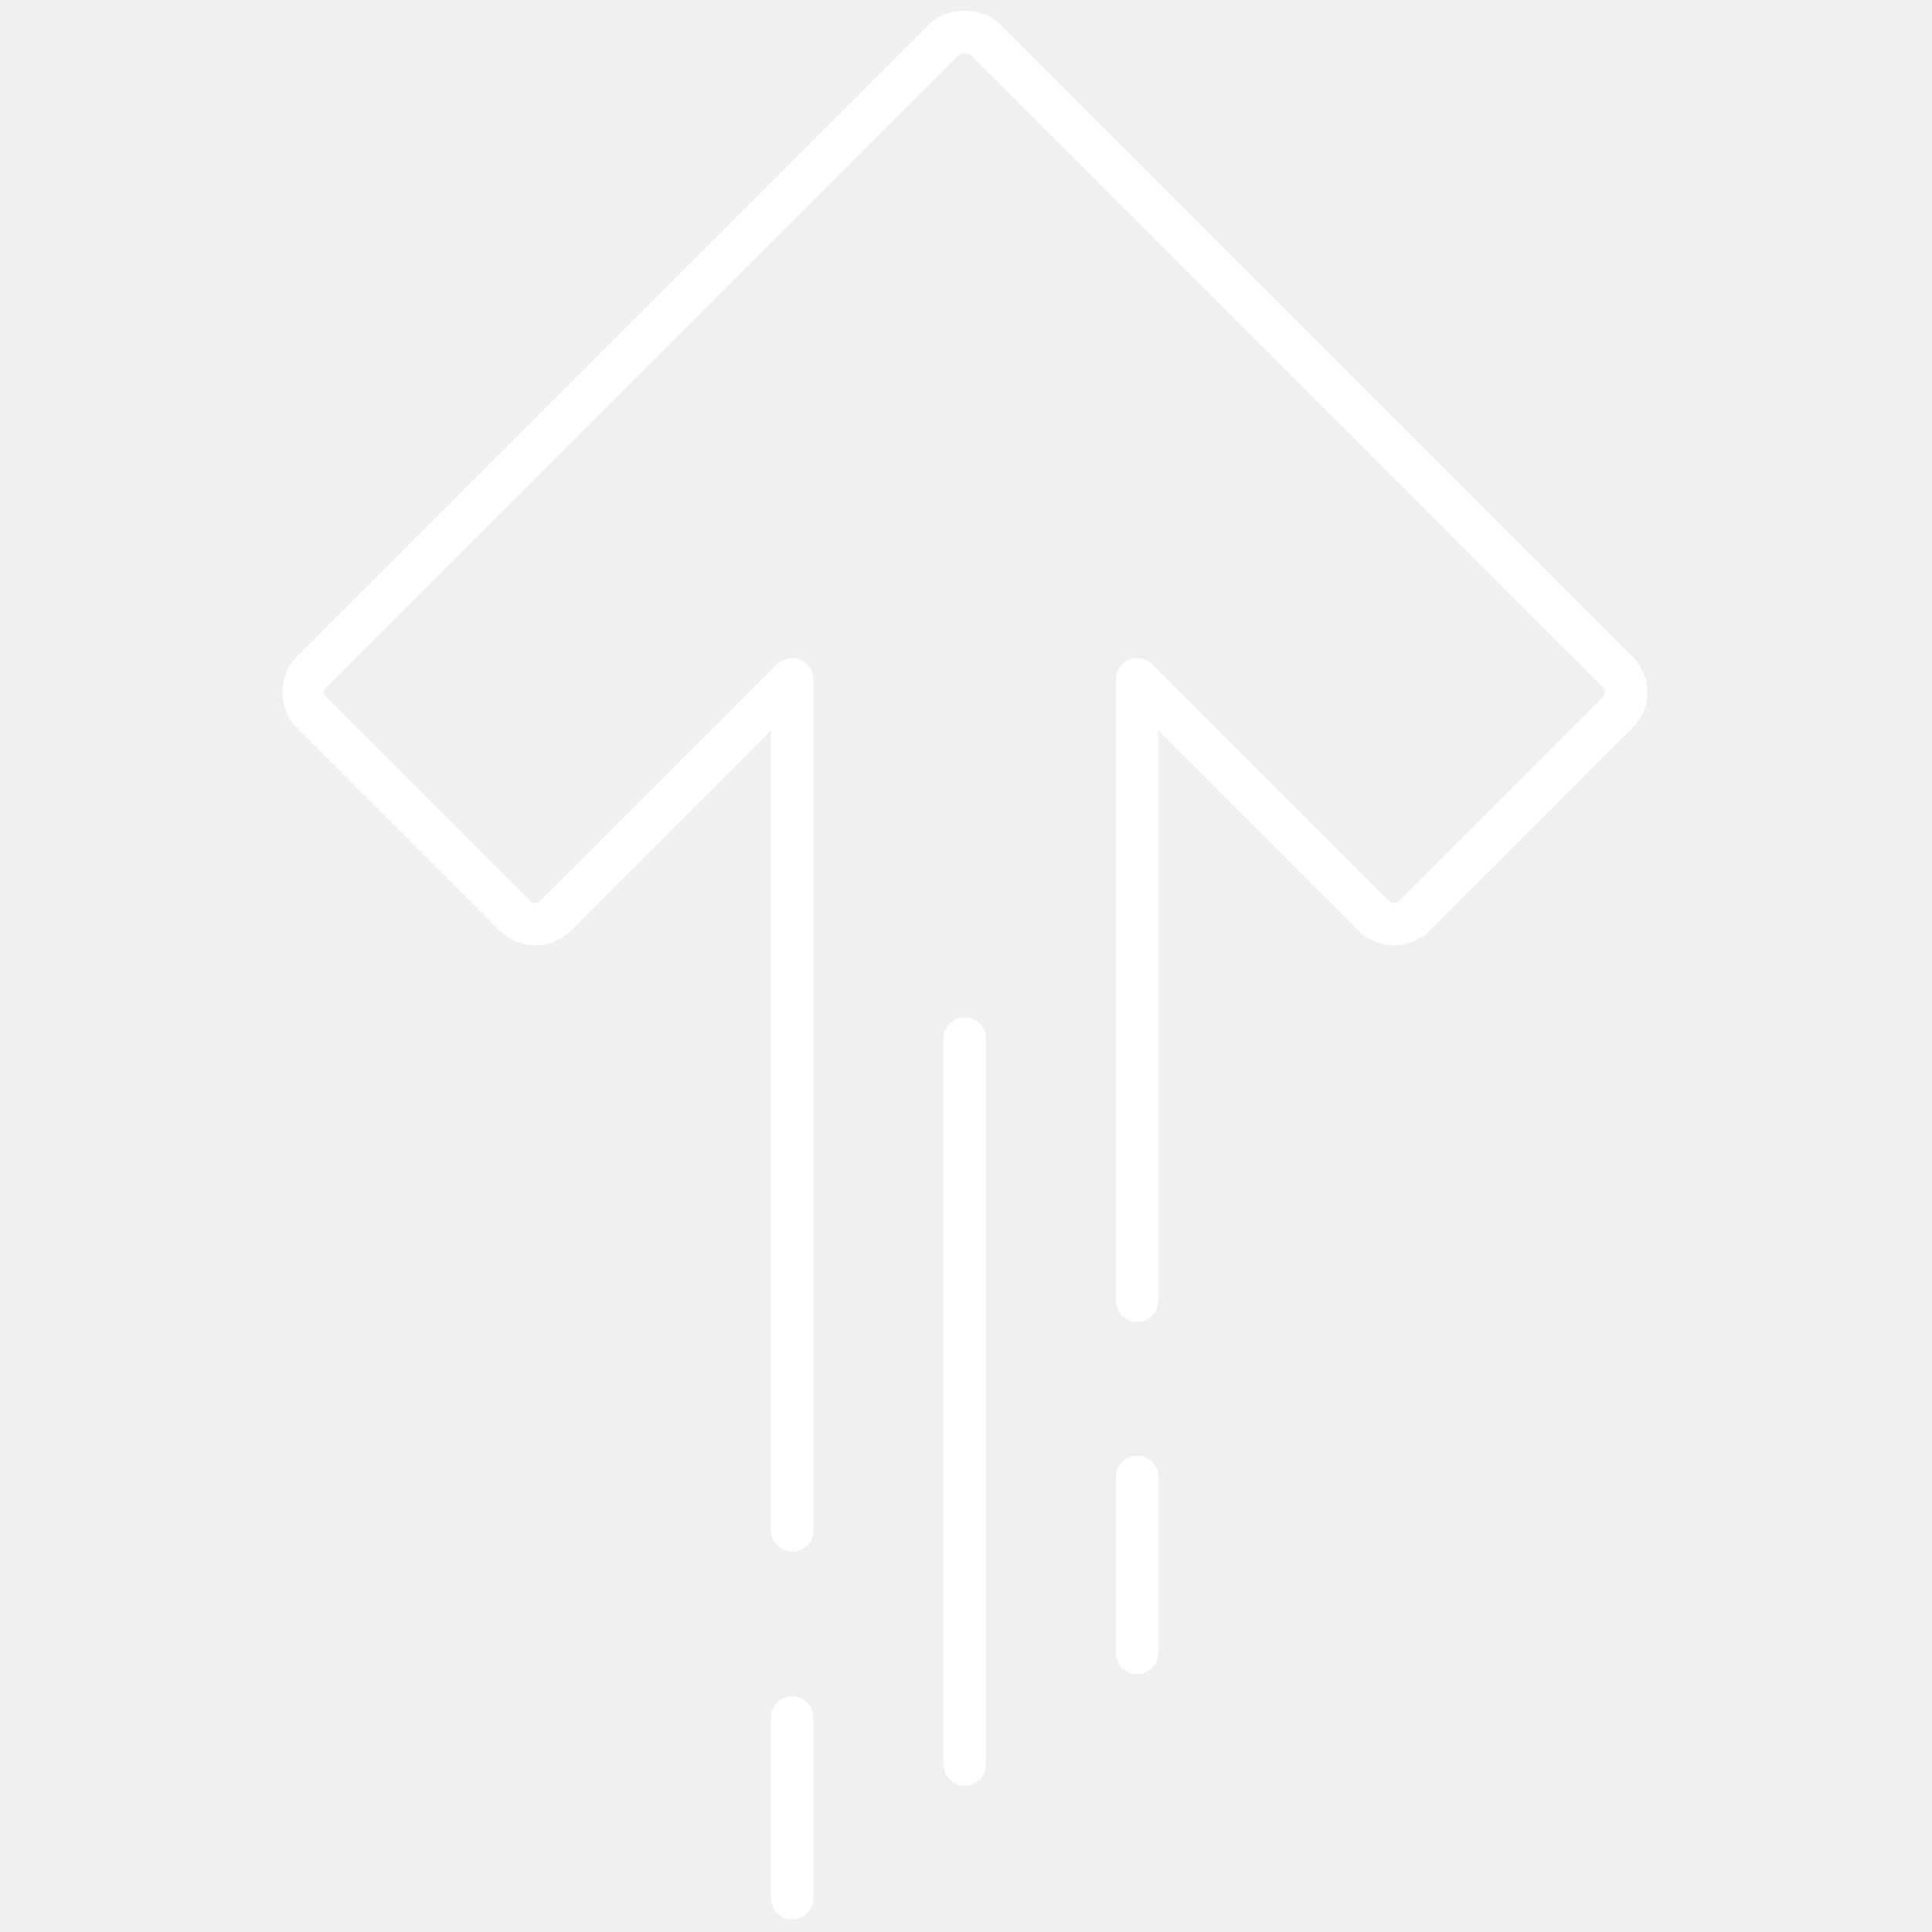
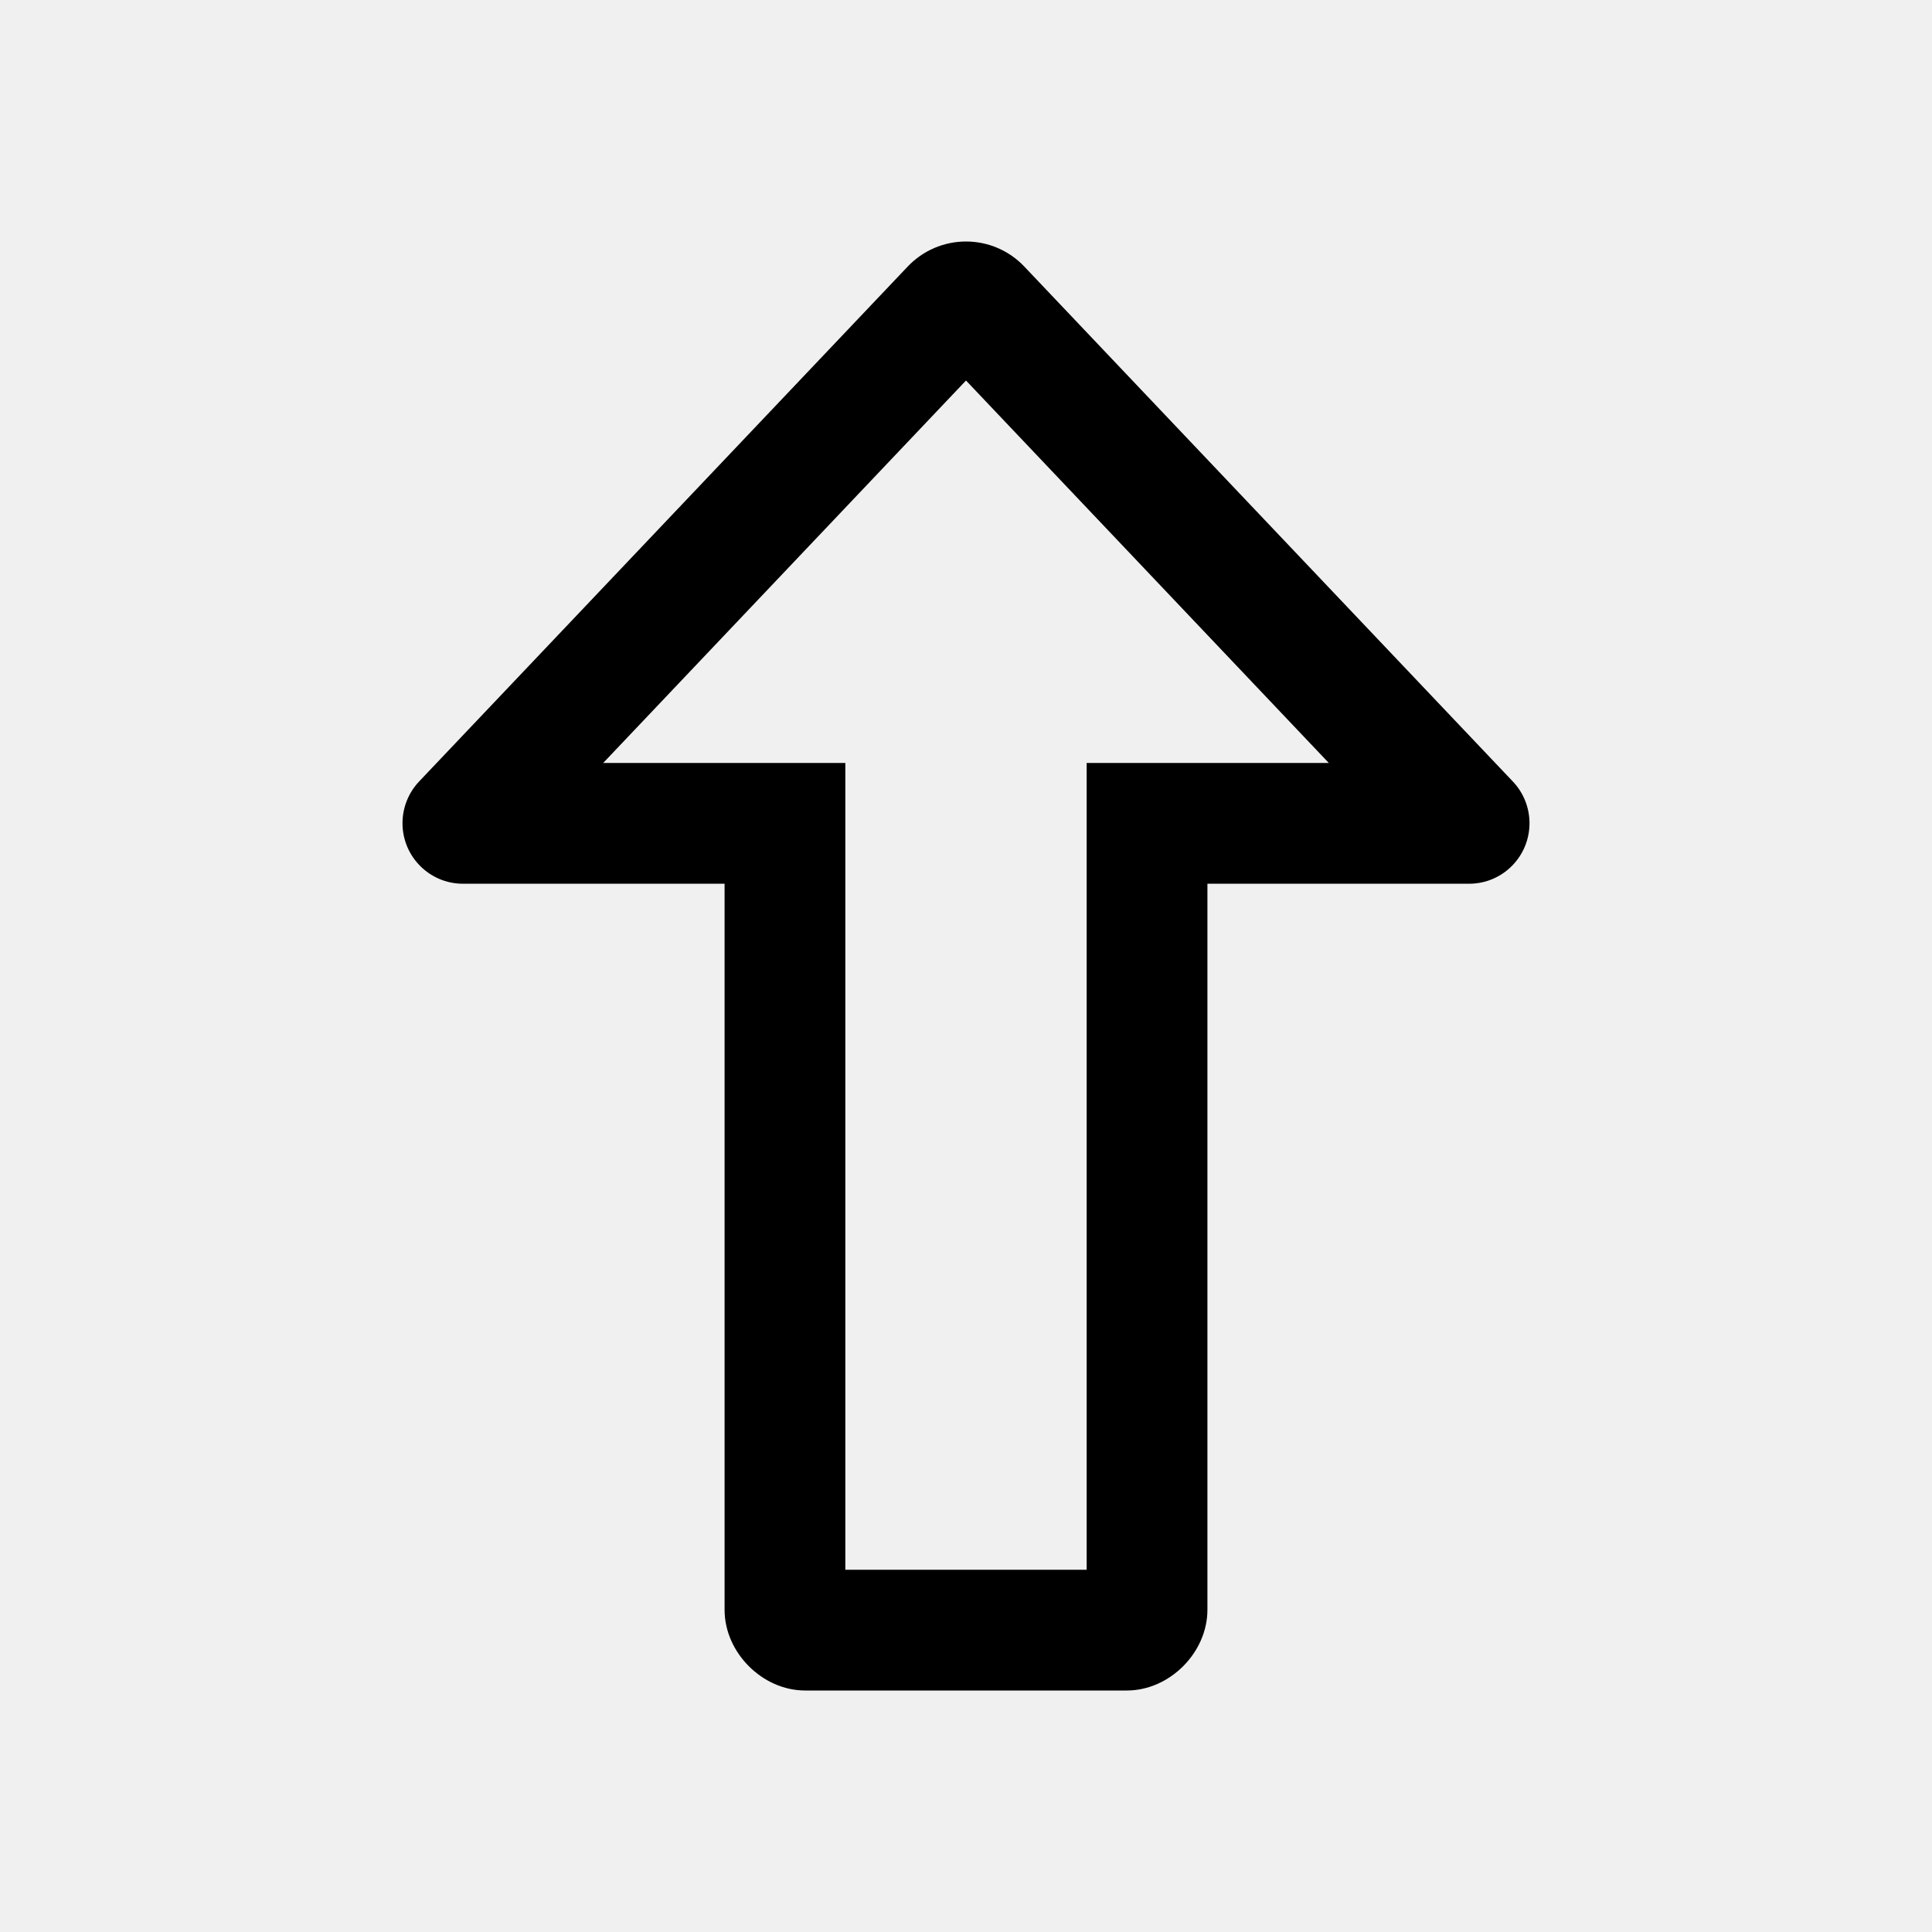
- <svg xmlns="http://www.w3.org/2000/svg" version="1.1" width="20" height="20" viewBox="0 0 256 256" xml:space="preserve">
-   <defs>
- </defs>
-   <g style="stroke: none; stroke-width: 0; stroke-dasharray: none; stroke-linecap: butt; stroke-linejoin: miter; stroke-miterlimit: 10; fill: #fff;  nonzero; opacity: 1;" transform="translate(1.406593 1.406593) scale(2.81 2.81)">
-     <path d="M 37.855 80.493 v 8.518 c 0 0.552 -0.448 1 -1 1 s -1 -0.448 -1 -1 v -8.518 c 0 -0.552 0.448 -1 1 -1 S 37.855 79.941 37.855 80.493 z" style="stroke: none; stroke-width: 1; stroke-dasharray: none; stroke-linecap: butt; stroke-linejoin: miter; stroke-miterlimit: 10; fill: #fff;  nonzero; opacity: 1;" transform=" matrix(1 0 0 1 0 0) " stroke-linecap="round" />
-     <path d="M 77.177 32.138 c 0 0.603 -0.229 1.206 -0.688 1.665 l -9.587 9.587 c -0.92 0.918 -2.414 0.918 -3.332 0 l -9.447 -9.447 V 60.83 c 0 0.552 -0.447 1 -1 1 s -1 -0.448 -1 -1 V 31.529 c 0 -0.404 0.243 -0.77 0.617 -0.924 c 0.374 -0.155 0.804 -0.069 1.09 0.217 l 11.154 11.154 c 0.139 0.139 0.365 0.139 0.505 -0.001 l 9.585 -9.585 c 0.14 -0.139 0.139 -0.365 0 -0.504 L 45.293 2.106 c -0.084 -0.084 -0.191 -0.099 -0.266 -0.096 c -0.15 -0.003 -0.257 0.012 -0.341 0.096 l -29.781 29.78 c -0.18 0.181 -0.184 0.321 0 0.504 l 9.585 9.586 c 0.139 0.139 0.365 0.139 0.504 0 l 11.153 -11.154 c 0.286 -0.286 0.716 -0.372 1.09 -0.217 c 0.374 0.154 0.617 0.52 0.617 0.924 V 71.67 c 0 0.552 -0.448 1 -1 1 s -1 -0.448 -1 -1 V 33.943 l -9.447 9.447 c -0.919 0.918 -2.414 0.918 -3.332 0 l -9.586 -9.586 c -0.891 -0.892 -0.89 -2.444 0 -3.332 l 29.78 -29.78 c 0.463 -0.464 1.087 -0.705 1.755 -0.68 c 0.593 -0.025 1.216 0.216 1.68 0.68 l 29.781 29.78 C 76.947 30.931 77.177 31.535 77.177 32.138 z" style="stroke: none; stroke-width: 1; stroke-dasharray: none; stroke-linecap: butt; stroke-linejoin: miter; stroke-miterlimit: 10; fill: #fff;  nonzero; opacity: 1;" transform=" matrix(1 0 0 1 0 0) " stroke-linecap="round" />
-     <path d="M 54.123 69.149 v 8.295 c 0 0.552 -0.447 1 -1 1 s -1 -0.448 -1 -1 v -8.295 c 0 -0.552 0.447 -1 1 -1 S 54.123 68.596 54.123 69.149 z" style="stroke: none; stroke-width: 1; stroke-dasharray: none; stroke-linecap: butt; stroke-linejoin: miter; stroke-miterlimit: 10; fill: #fff;  nonzero; opacity: 1;" transform=" matrix(1 0 0 1 0 0) " stroke-linecap="round" />
-     <path d="M 45.989 48.477 v 34.226 c 0 0.552 -0.448 1 -1 1 s -1 -0.448 -1 -1 V 48.477 c 0 -0.552 0.448 -1 1 -1 S 45.989 47.925 45.989 48.477 z" style="stroke: none; stroke-width: 1; stroke-dasharray: none; stroke-linecap: butt; stroke-linejoin: miter; stroke-miterlimit: 10; fill: #fff; nonzero; opacity: 1;" transform=" matrix(1 0 0 1 0 0) " stroke-linecap="round" />
-   </g>
+ <svg xmlns="http://www.w3.org/2000/svg" width="30px" clip-rule="evenodd" fill-rule="evenodd" stroke-linejoin="round" stroke-miterlimit="2" viewBox="0 0 24 24">
+   <path d="m9.001 10.978h-3.251c-.412 0-.75-.335-.75-.752 0-.188.071-.375.206-.518 1.685-1.775 4.692-4.945 6.069-6.396.189-.2.452-.312.725-.312.274 0 .536.112.725.312 1.377 1.451 4.385 4.621 6.068 6.396.136.143.207.33.207.518 0 .417-.337.752-.75.752h-3.251v9.02c0 .531-.47 1.002-1 1.002h-3.998c-.53 0-1-.471-1-1.002zm7.506-1.5-4.507-4.751-4.507 4.751h3.008v10.022h2.998v-10.022z" fill-rule="nonzero" />
</svg>
